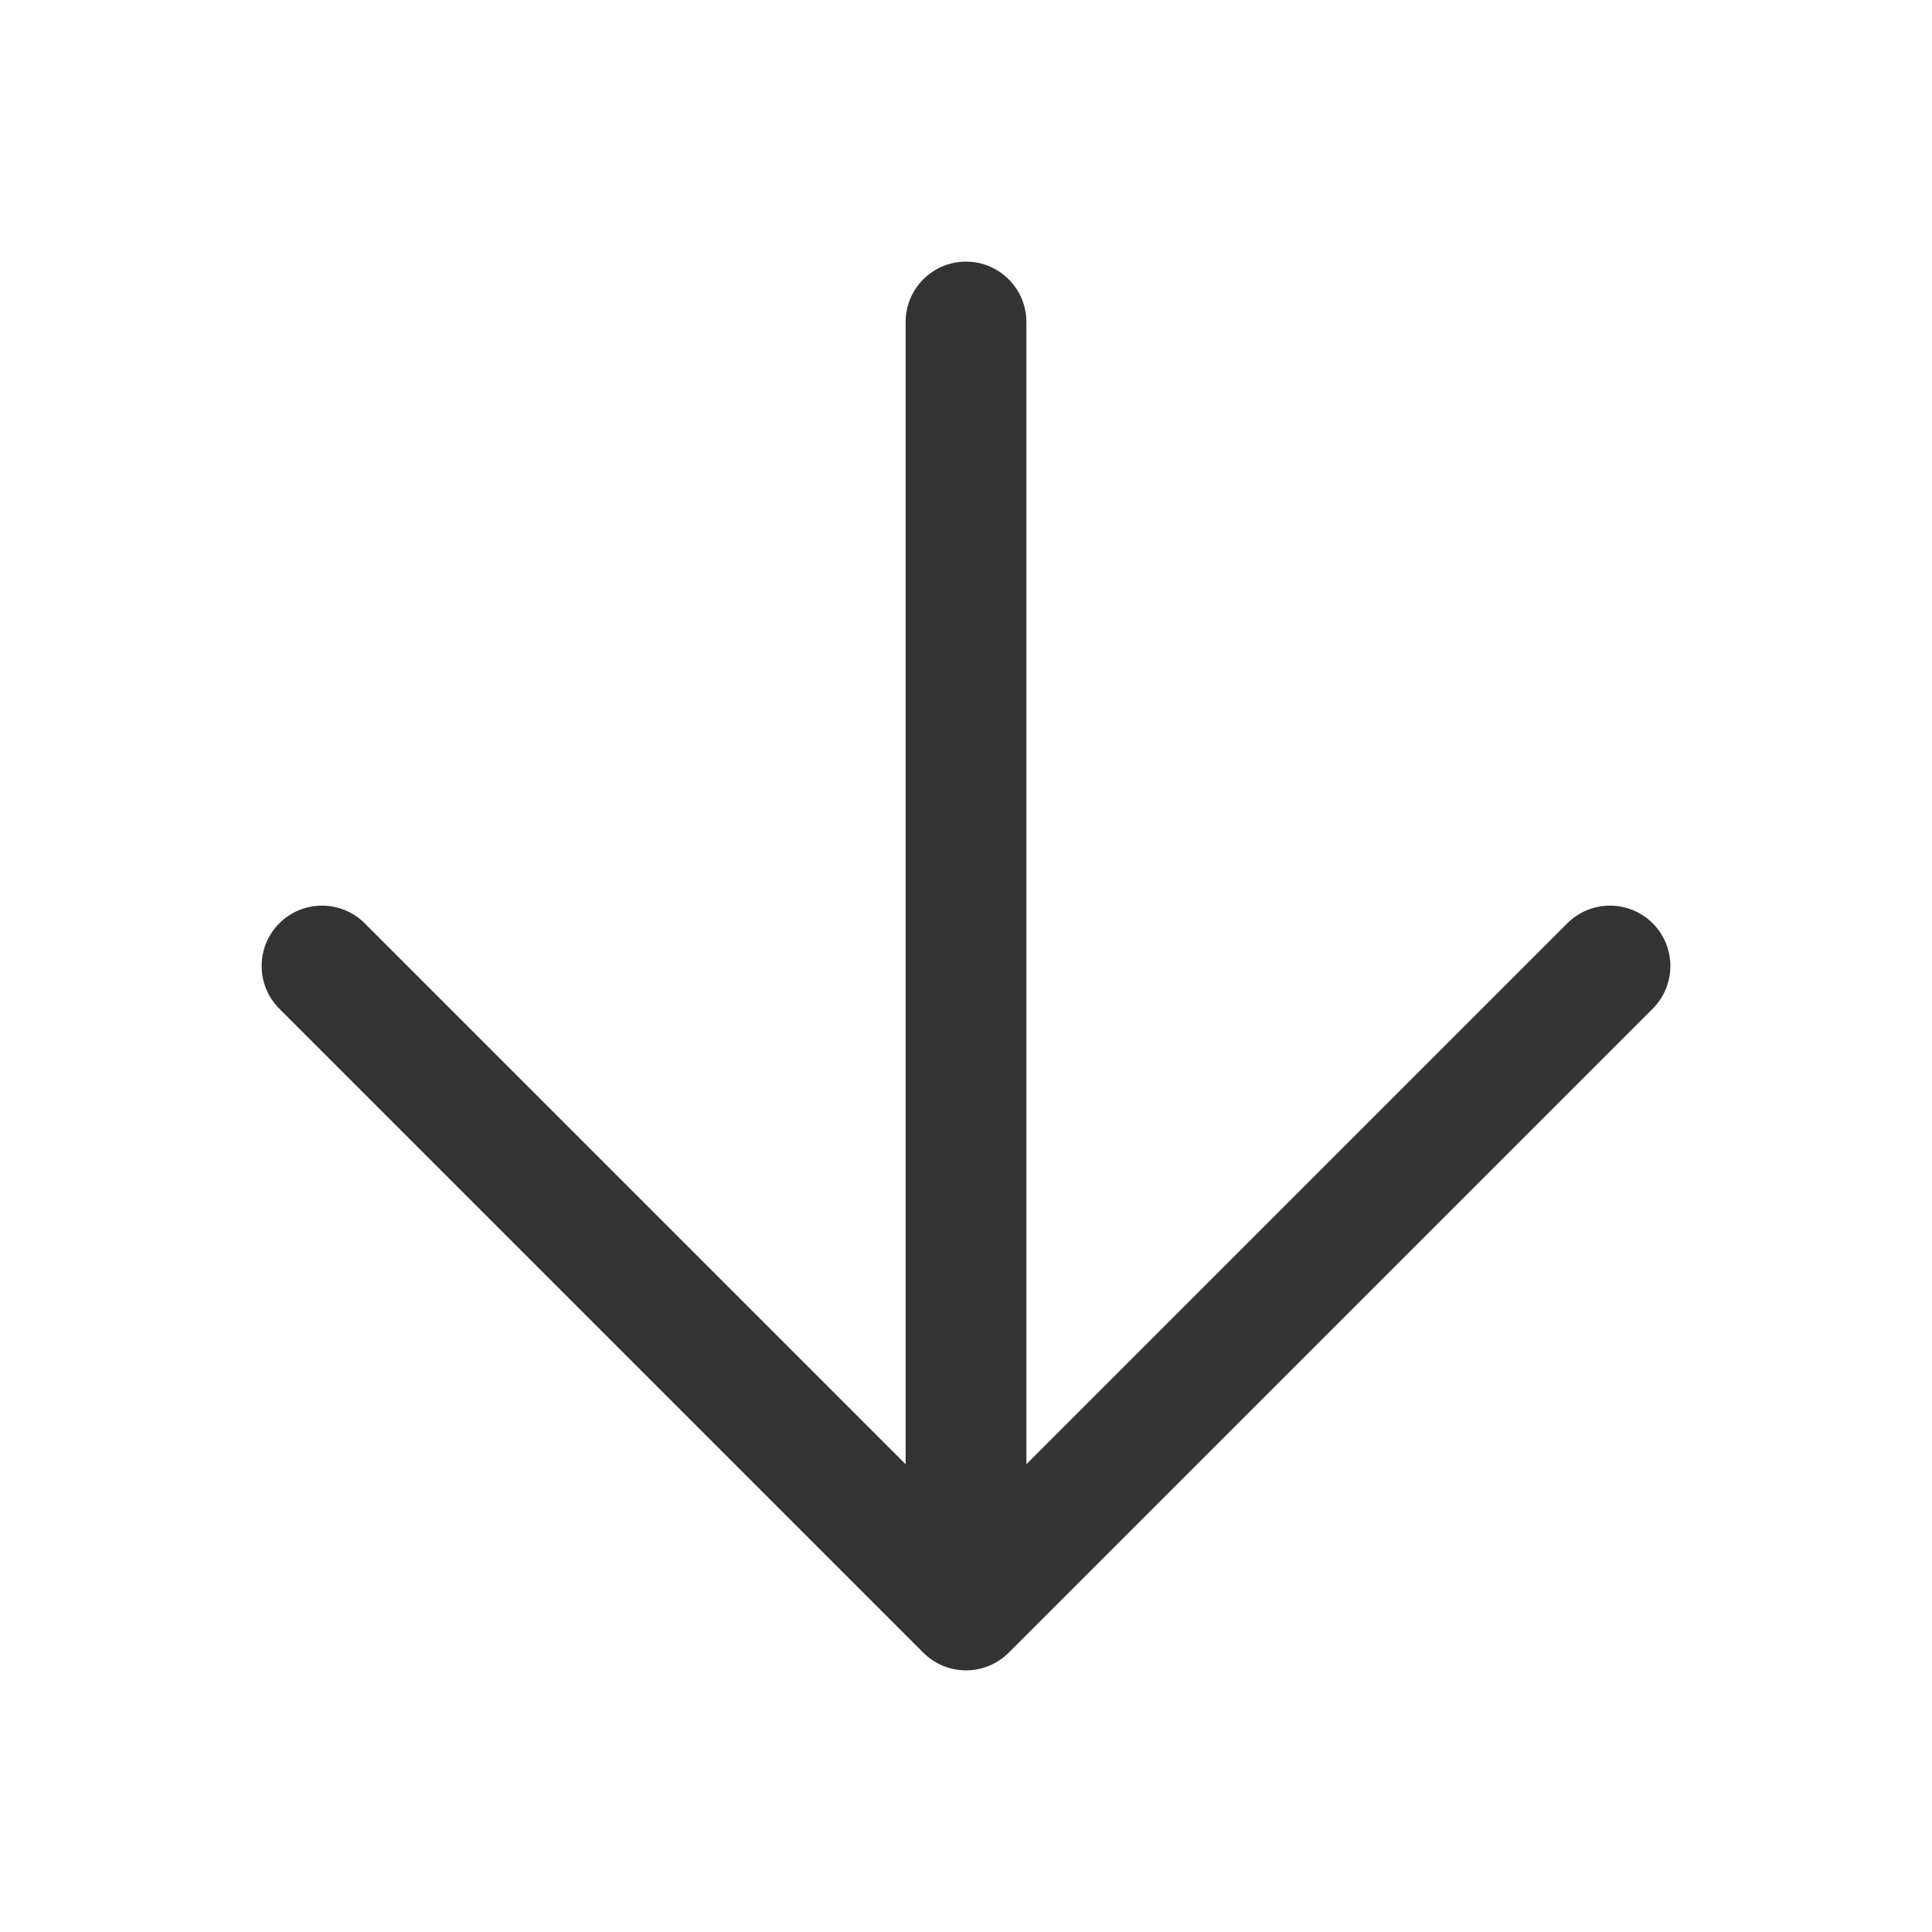
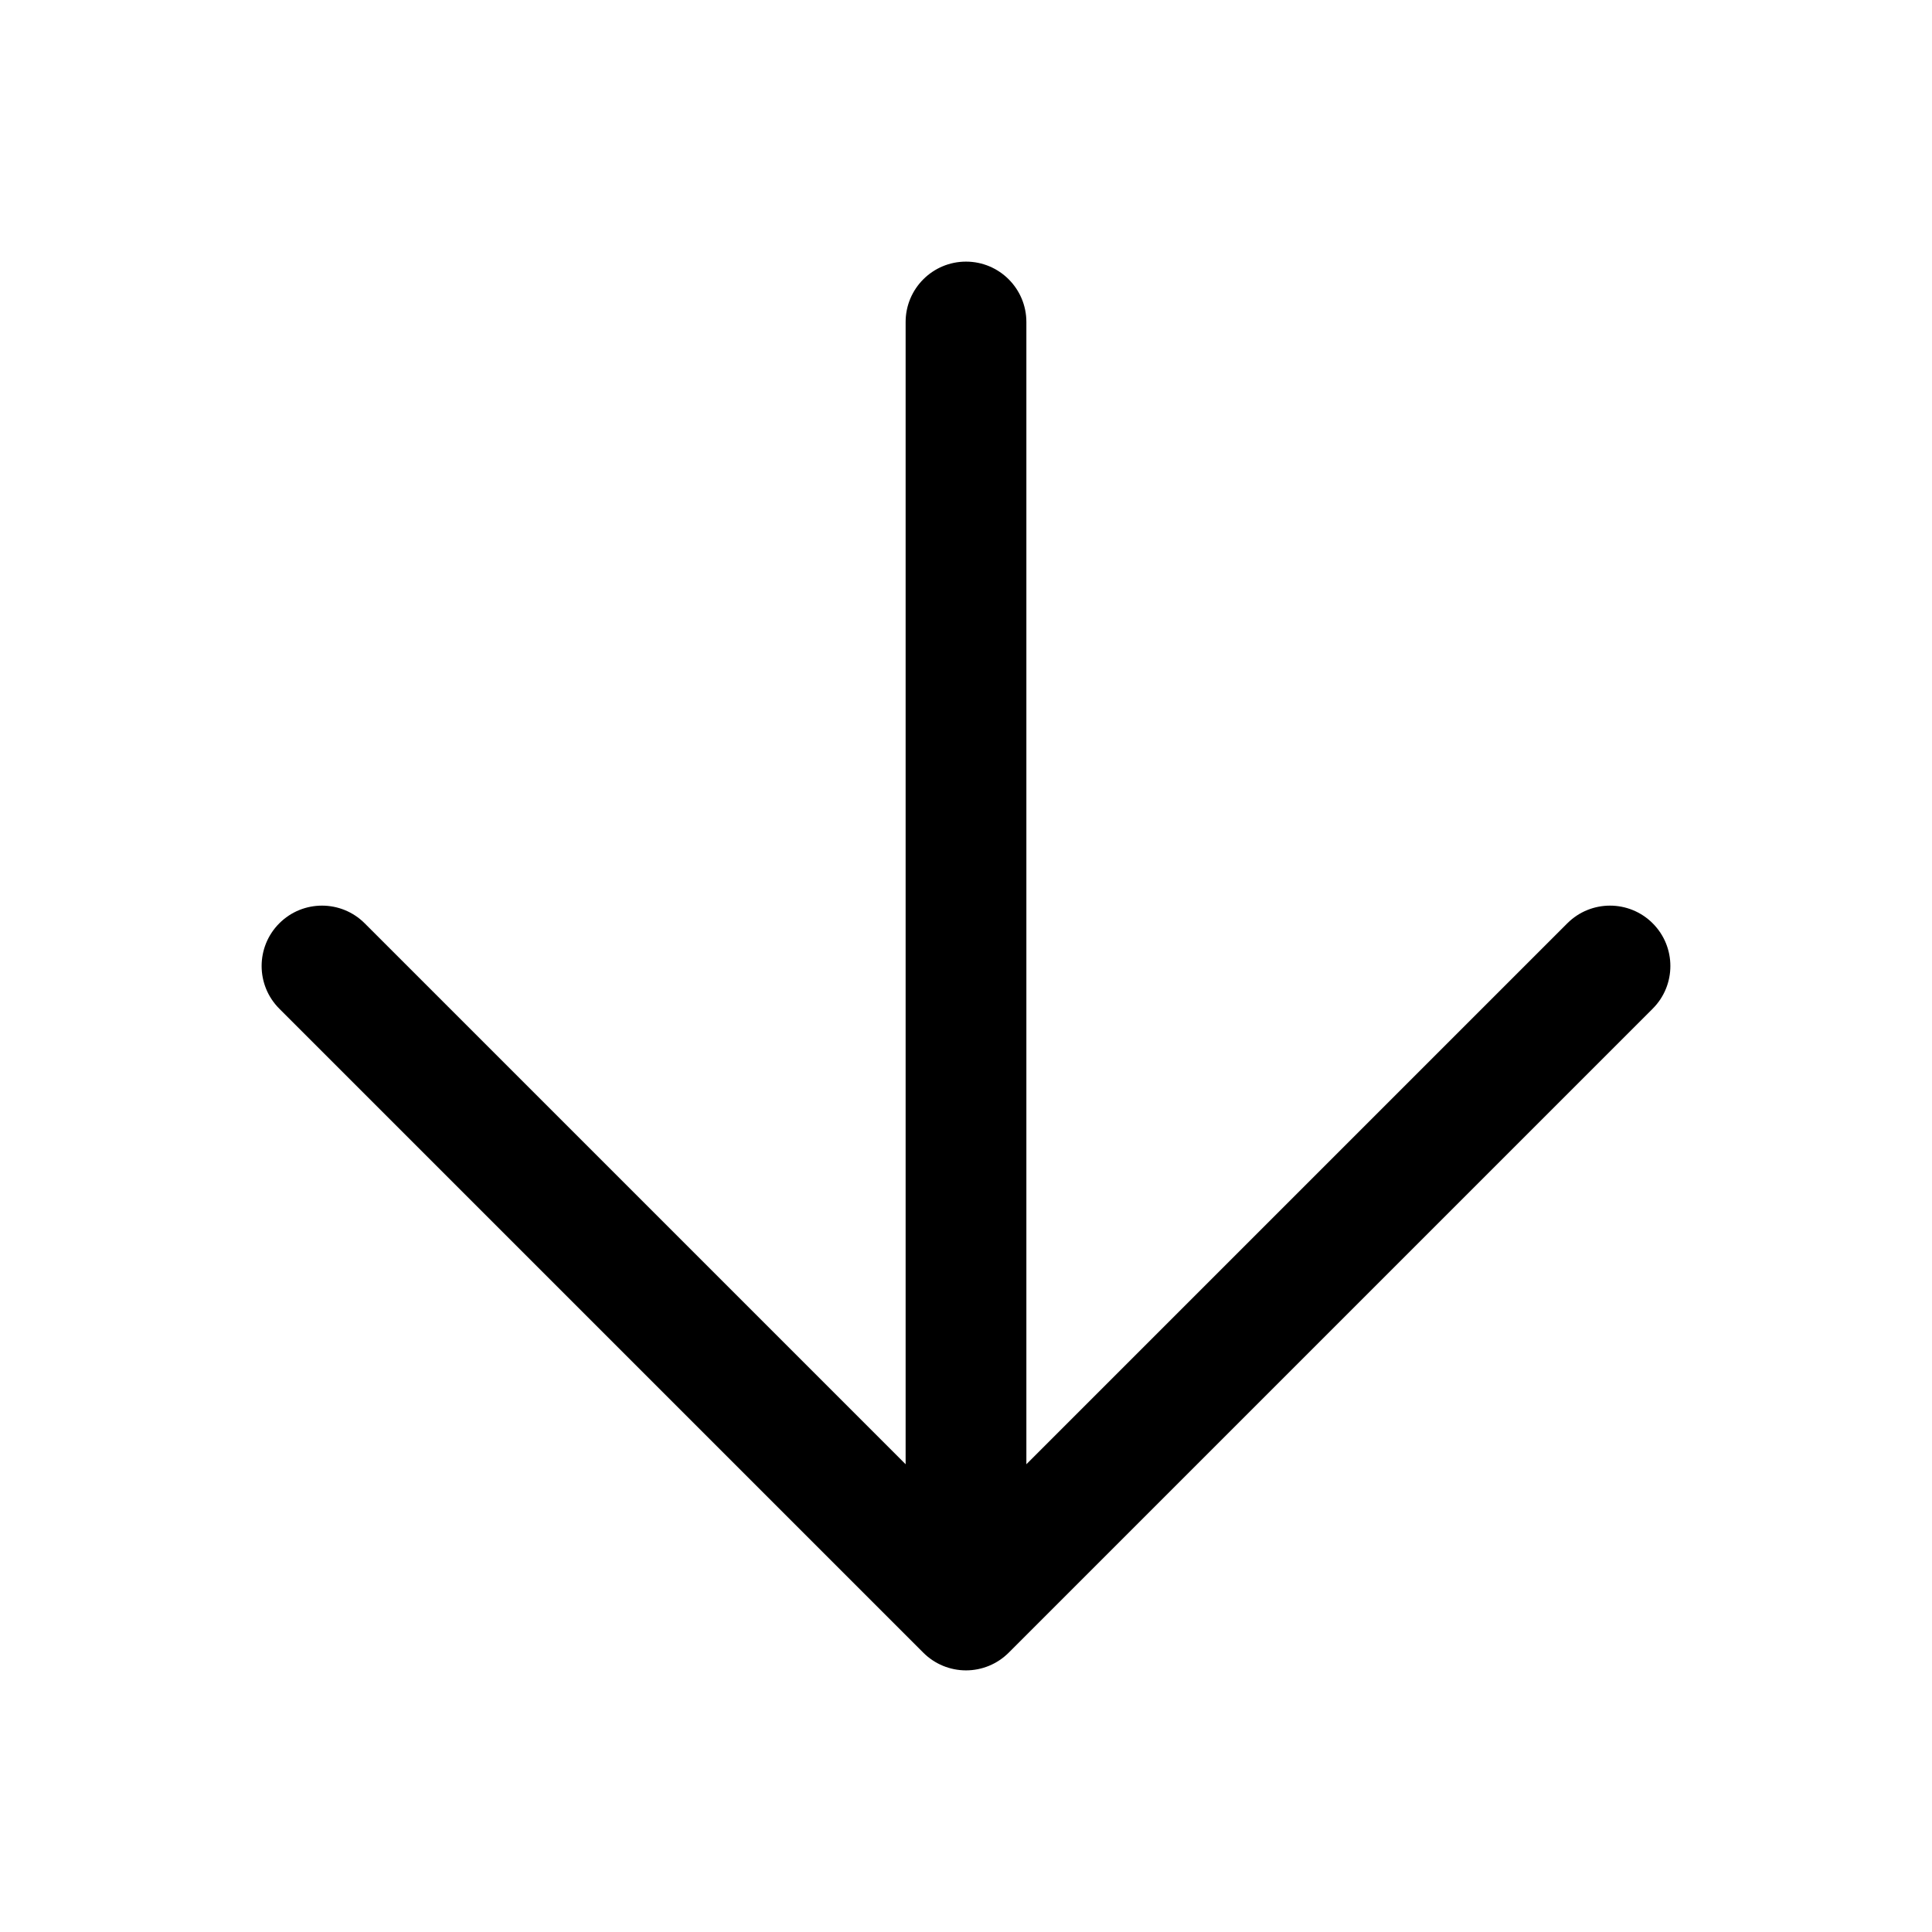
<svg xmlns="http://www.w3.org/2000/svg" width="240" height="240">
-   <path style="color:#000;fill:#333;stroke-linecap:round;stroke-linejoin:round;-inkscape-stroke:none" d="M120 32.5a7.5 7.5 0 0 0-7.5 7.5v141.895l-67.197-67.198a7.5 7.5 0 0 0-10.606 0 7.5 7.5 0 0 0 0 10.606l80 80A7.5 7.5 0 0 0 120 207.5a7.5 7.5 0 0 0 5.303-2.197l80-80a7.5 7.5 0 0 0 0-10.606 7.5 7.5 0 0 0-10.606 0L127.5 181.895V40a7.5 7.5 0 0 0-7.5-7.5Z" />
+   <path style="color:#000;fill:#000;stroke-linecap:round;stroke-linejoin:round;-inkscape-stroke:none" d="M120 32.5a7.5 7.5 0 0 0-7.5 7.5v141.895l-67.197-67.198a7.5 7.5 0 0 0-10.606 0 7.5 7.5 0 0 0 0 10.606l80 80A7.5 7.5 0 0 0 120 207.5a7.5 7.5 0 0 0 5.303-2.197l80-80a7.5 7.5 0 0 0 0-10.606 7.5 7.5 0 0 0-10.606 0L127.5 181.895V40a7.5 7.5 0 0 0-7.5-7.5Z" />
</svg>
